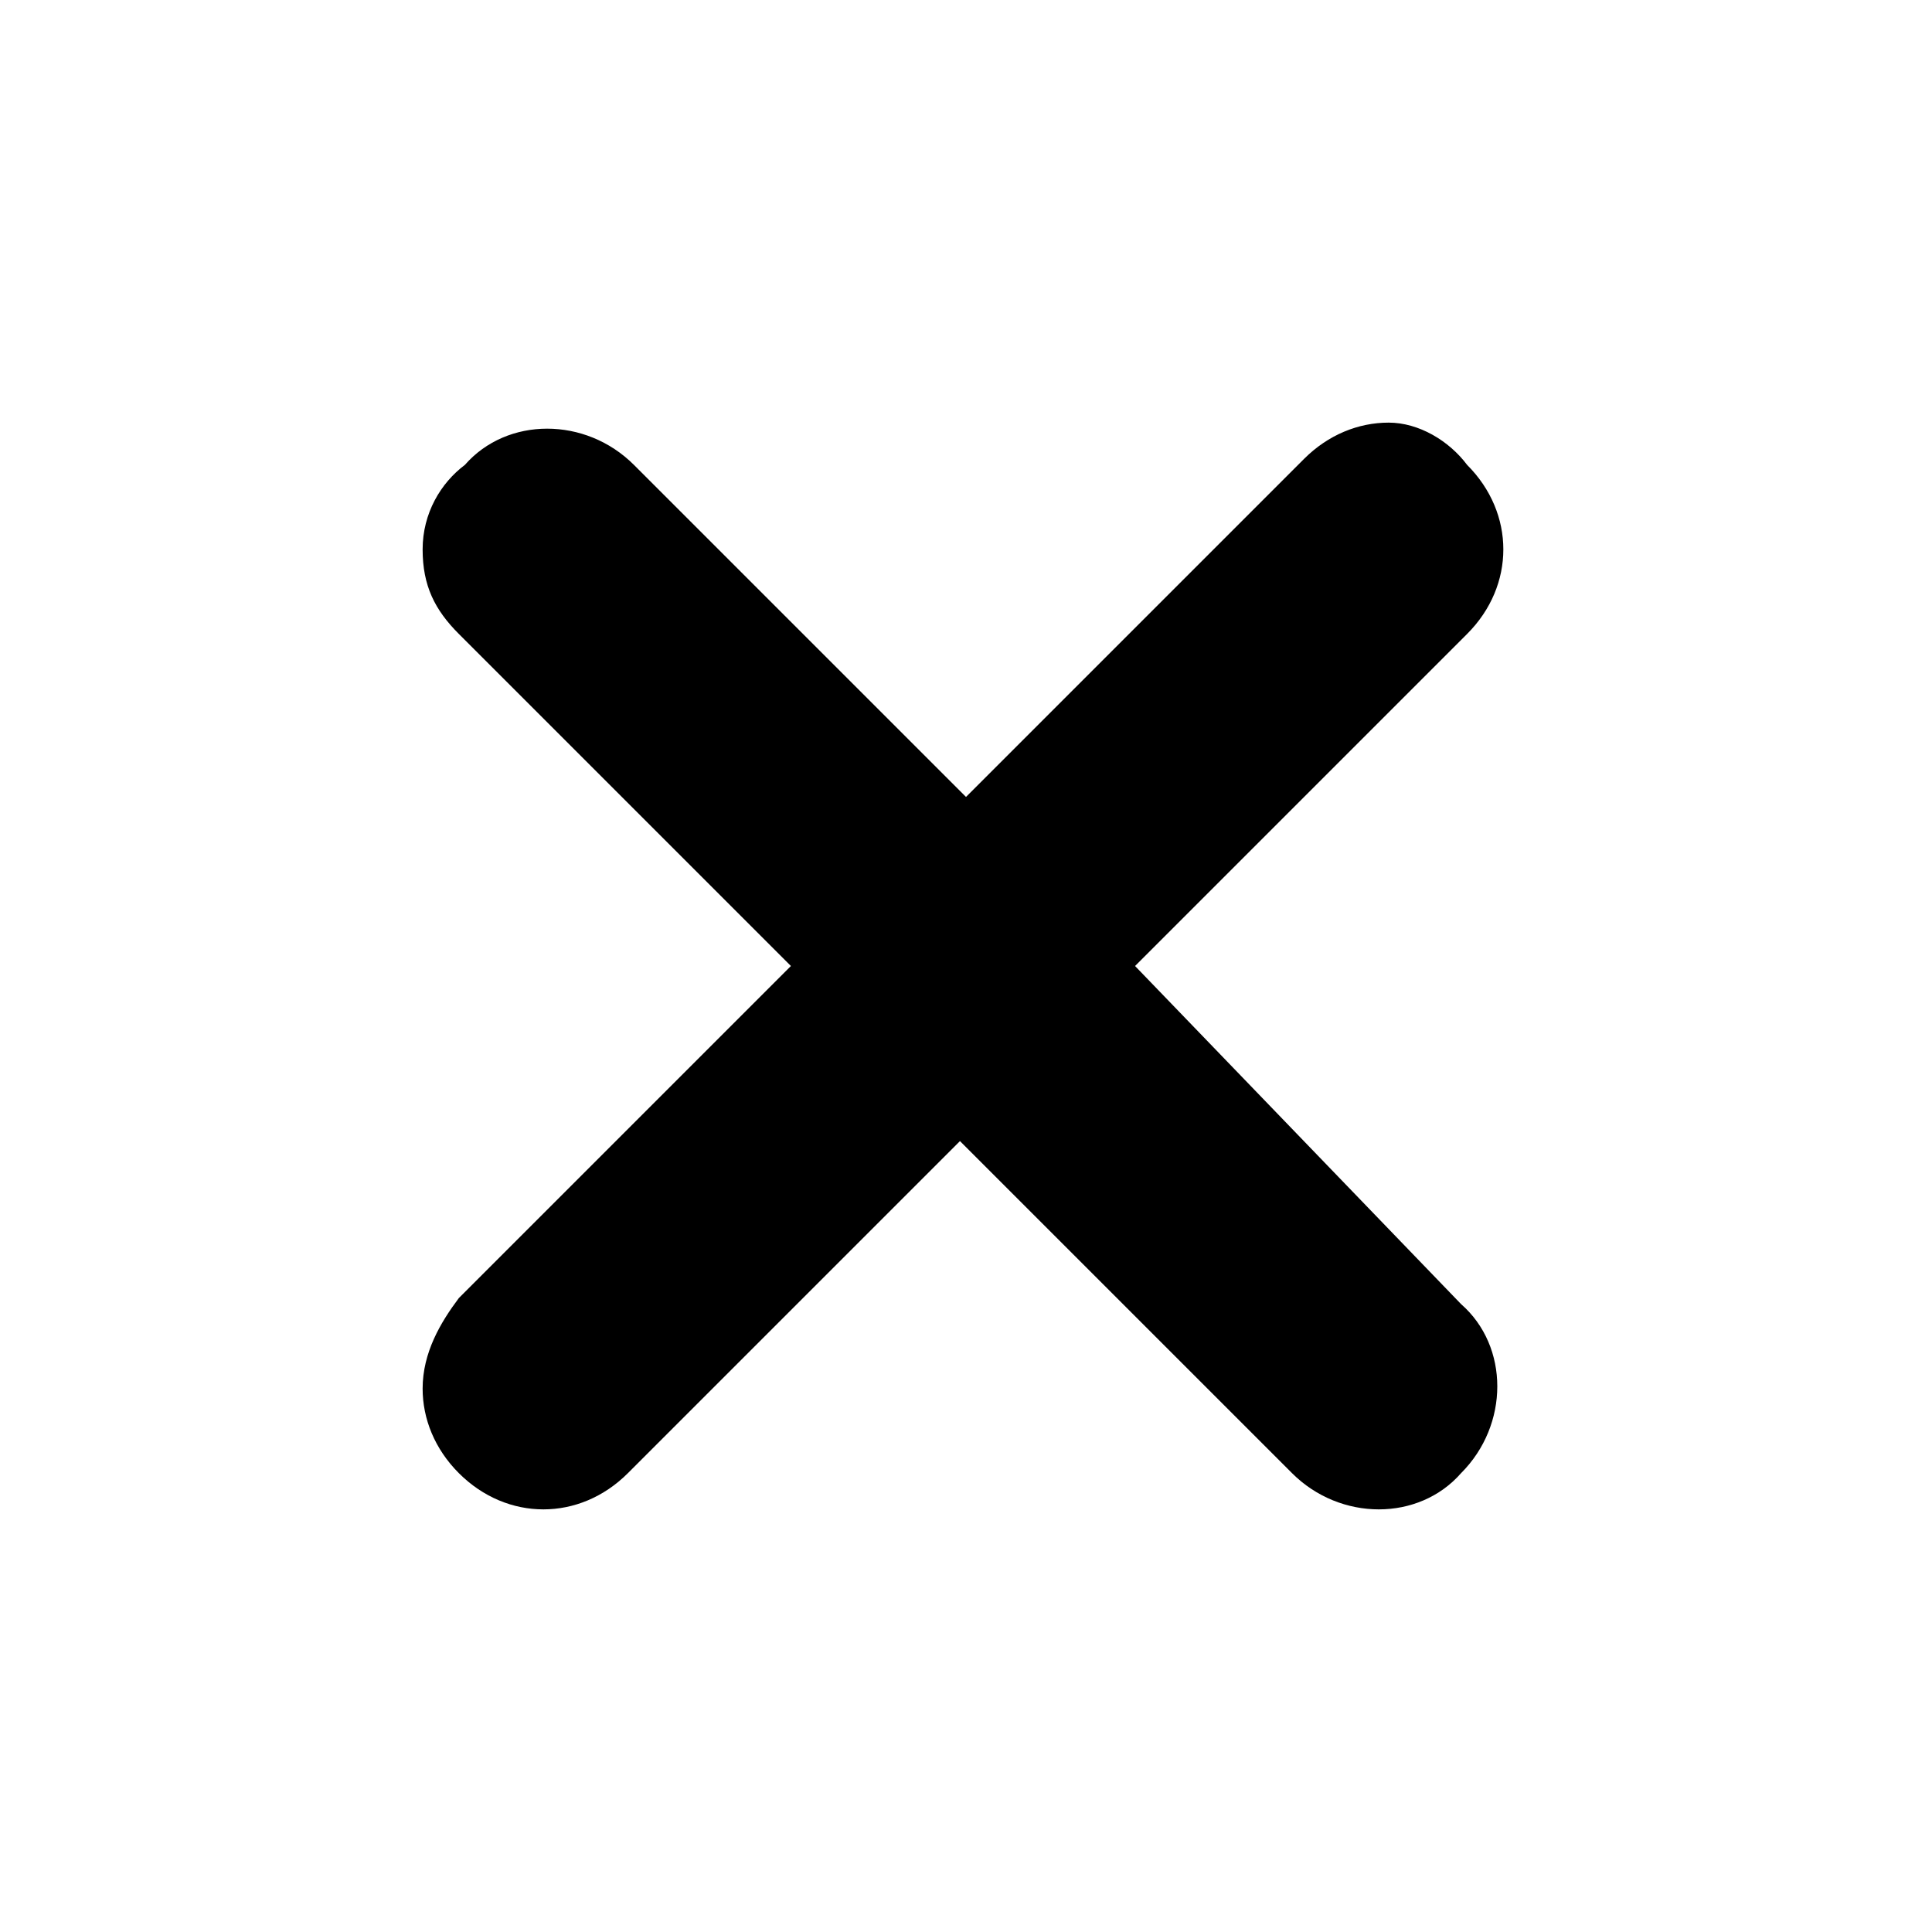
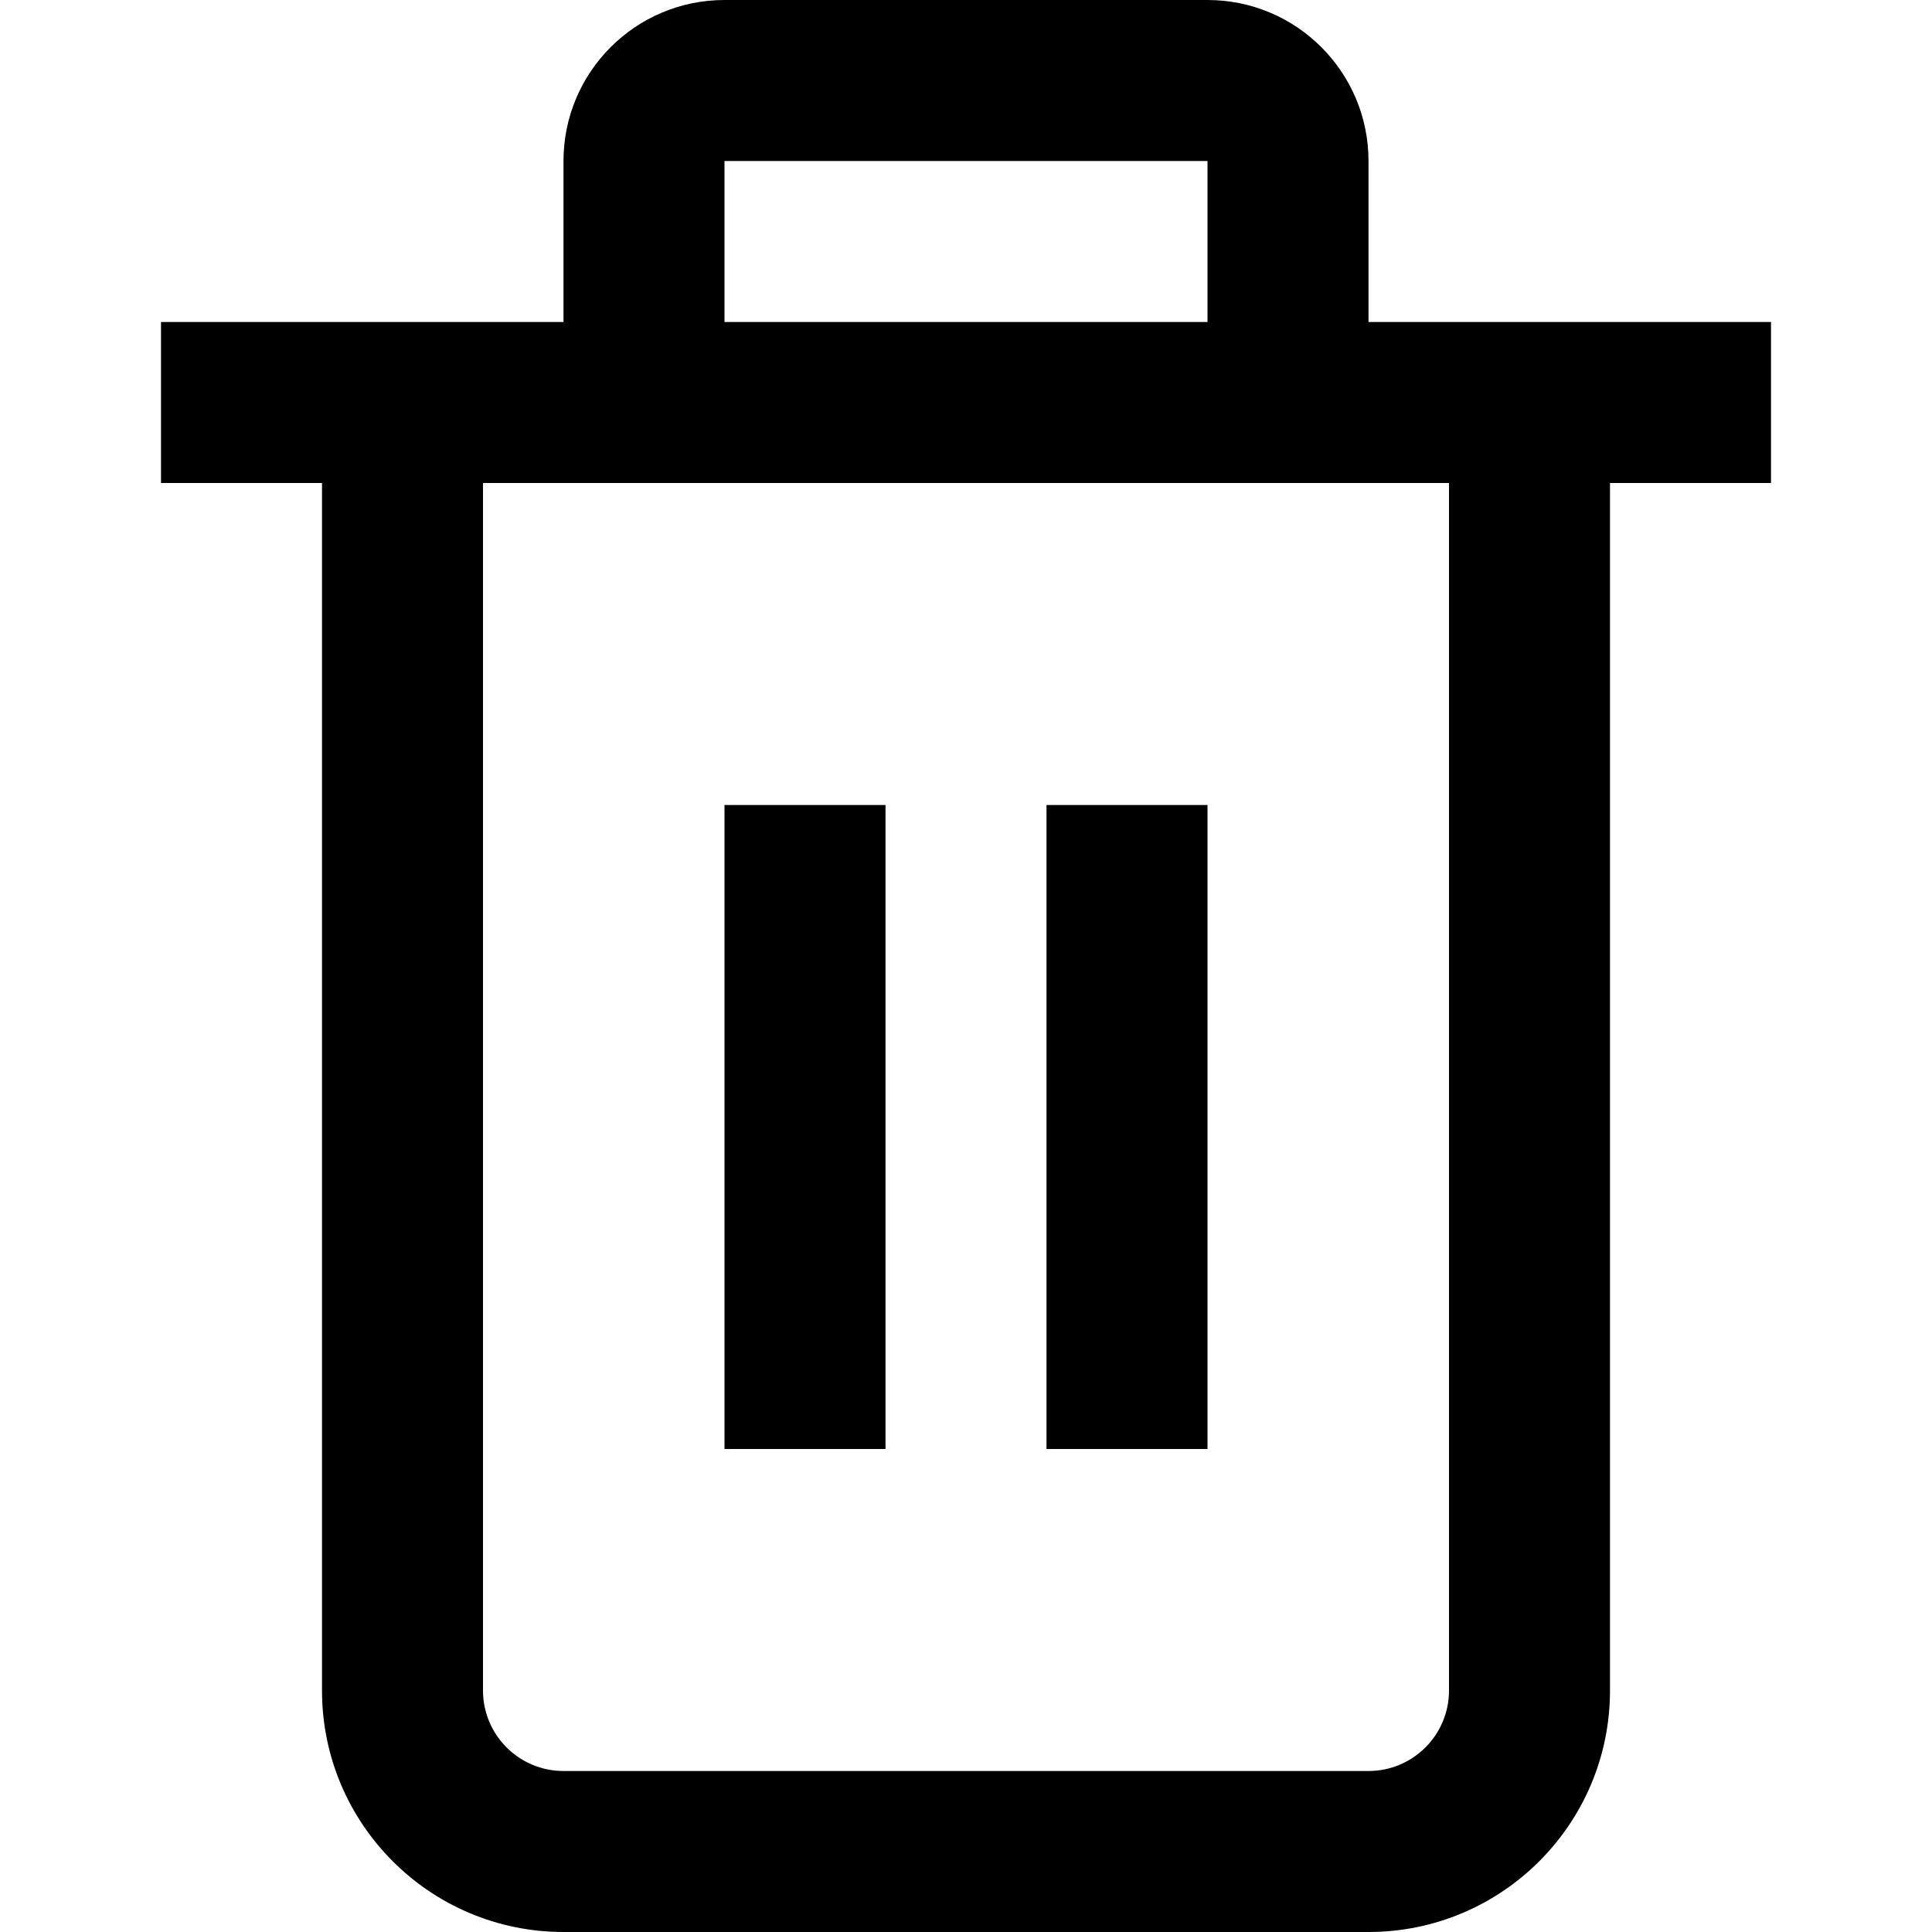
- <svg xmlns="http://www.w3.org/2000/svg" fill="#000000" width="800px" height="800px" viewBox="0 0 32 32">
-   <path d="M18.8,16l5.5-5.5c0.8-0.8,0.8-2,0-2.8l0,0C24,7.3,23.5,7,23,7c-0.5,0-1,0.2-1.4,0.6L16,13.2l-5.5-5.5  c-0.8-0.8-2.1-0.8-2.8,0C7.3,8,7,8.5,7,9.1s0.2,1,0.6,1.4l5.5,5.5l-5.5,5.5C7.3,21.9,7,22.4,7,23c0,0.5,0.2,1,0.6,1.4  C8,24.8,8.5,25,9,25c0.5,0,1-0.2,1.4-0.6l5.5-5.5l5.5,5.5c0.8,0.8,2.1,0.8,2.8,0c0.8-0.8,0.8-2.1,0-2.8L18.8,16z" />
+ <svg xmlns="http://www.w3.org/2000/svg" viewBox="0 0 24 24" width="512" height="512">
+   <g id="_01_align_center" data-name="01 align center">
+     <path d="M22,4H17V2a2,2,0,0,0-2-2H9A2,2,0,0,0,7,2V4H2V6H4V21a3,3,0,0,0,3,3H17a3,3,0,0,0,3-3V6h2ZM9,2h6V4H9Zm9,19a1,1,0,0,1-1,1H7a1,1,0,0,1-1-1V6H18Z" />
+     <rect x="9" y="10" width="2" height="8" />
+     <rect x="13" y="10" width="2" height="8" />
+   </g>
</svg>
